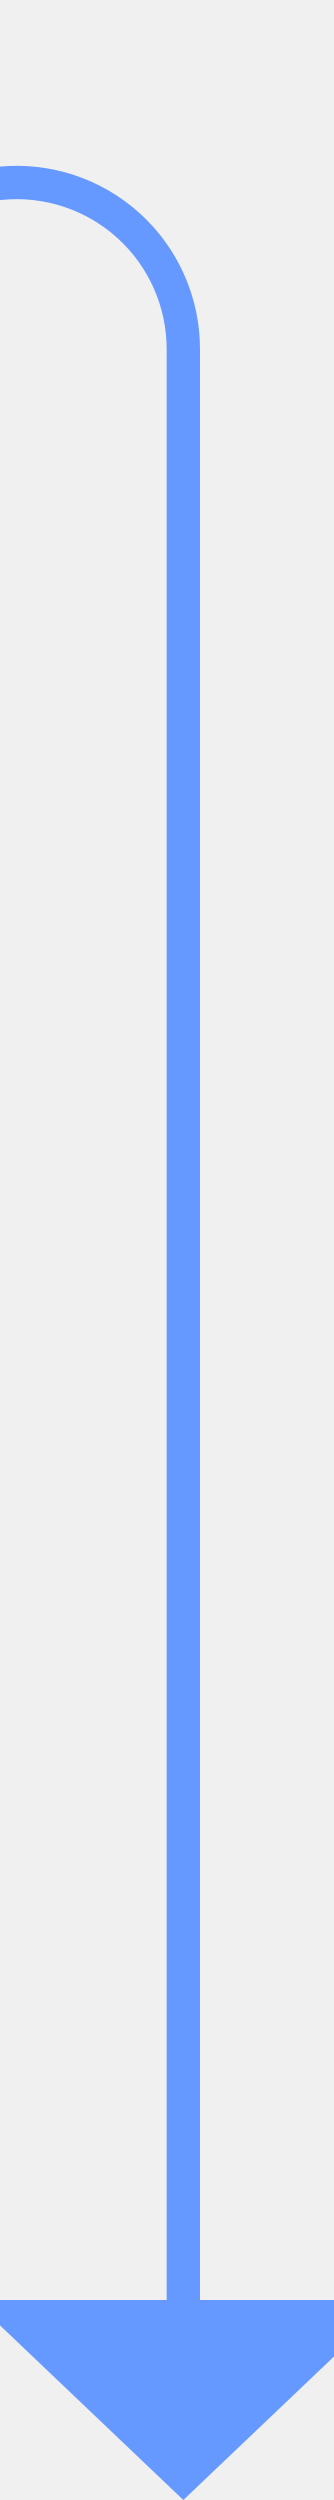
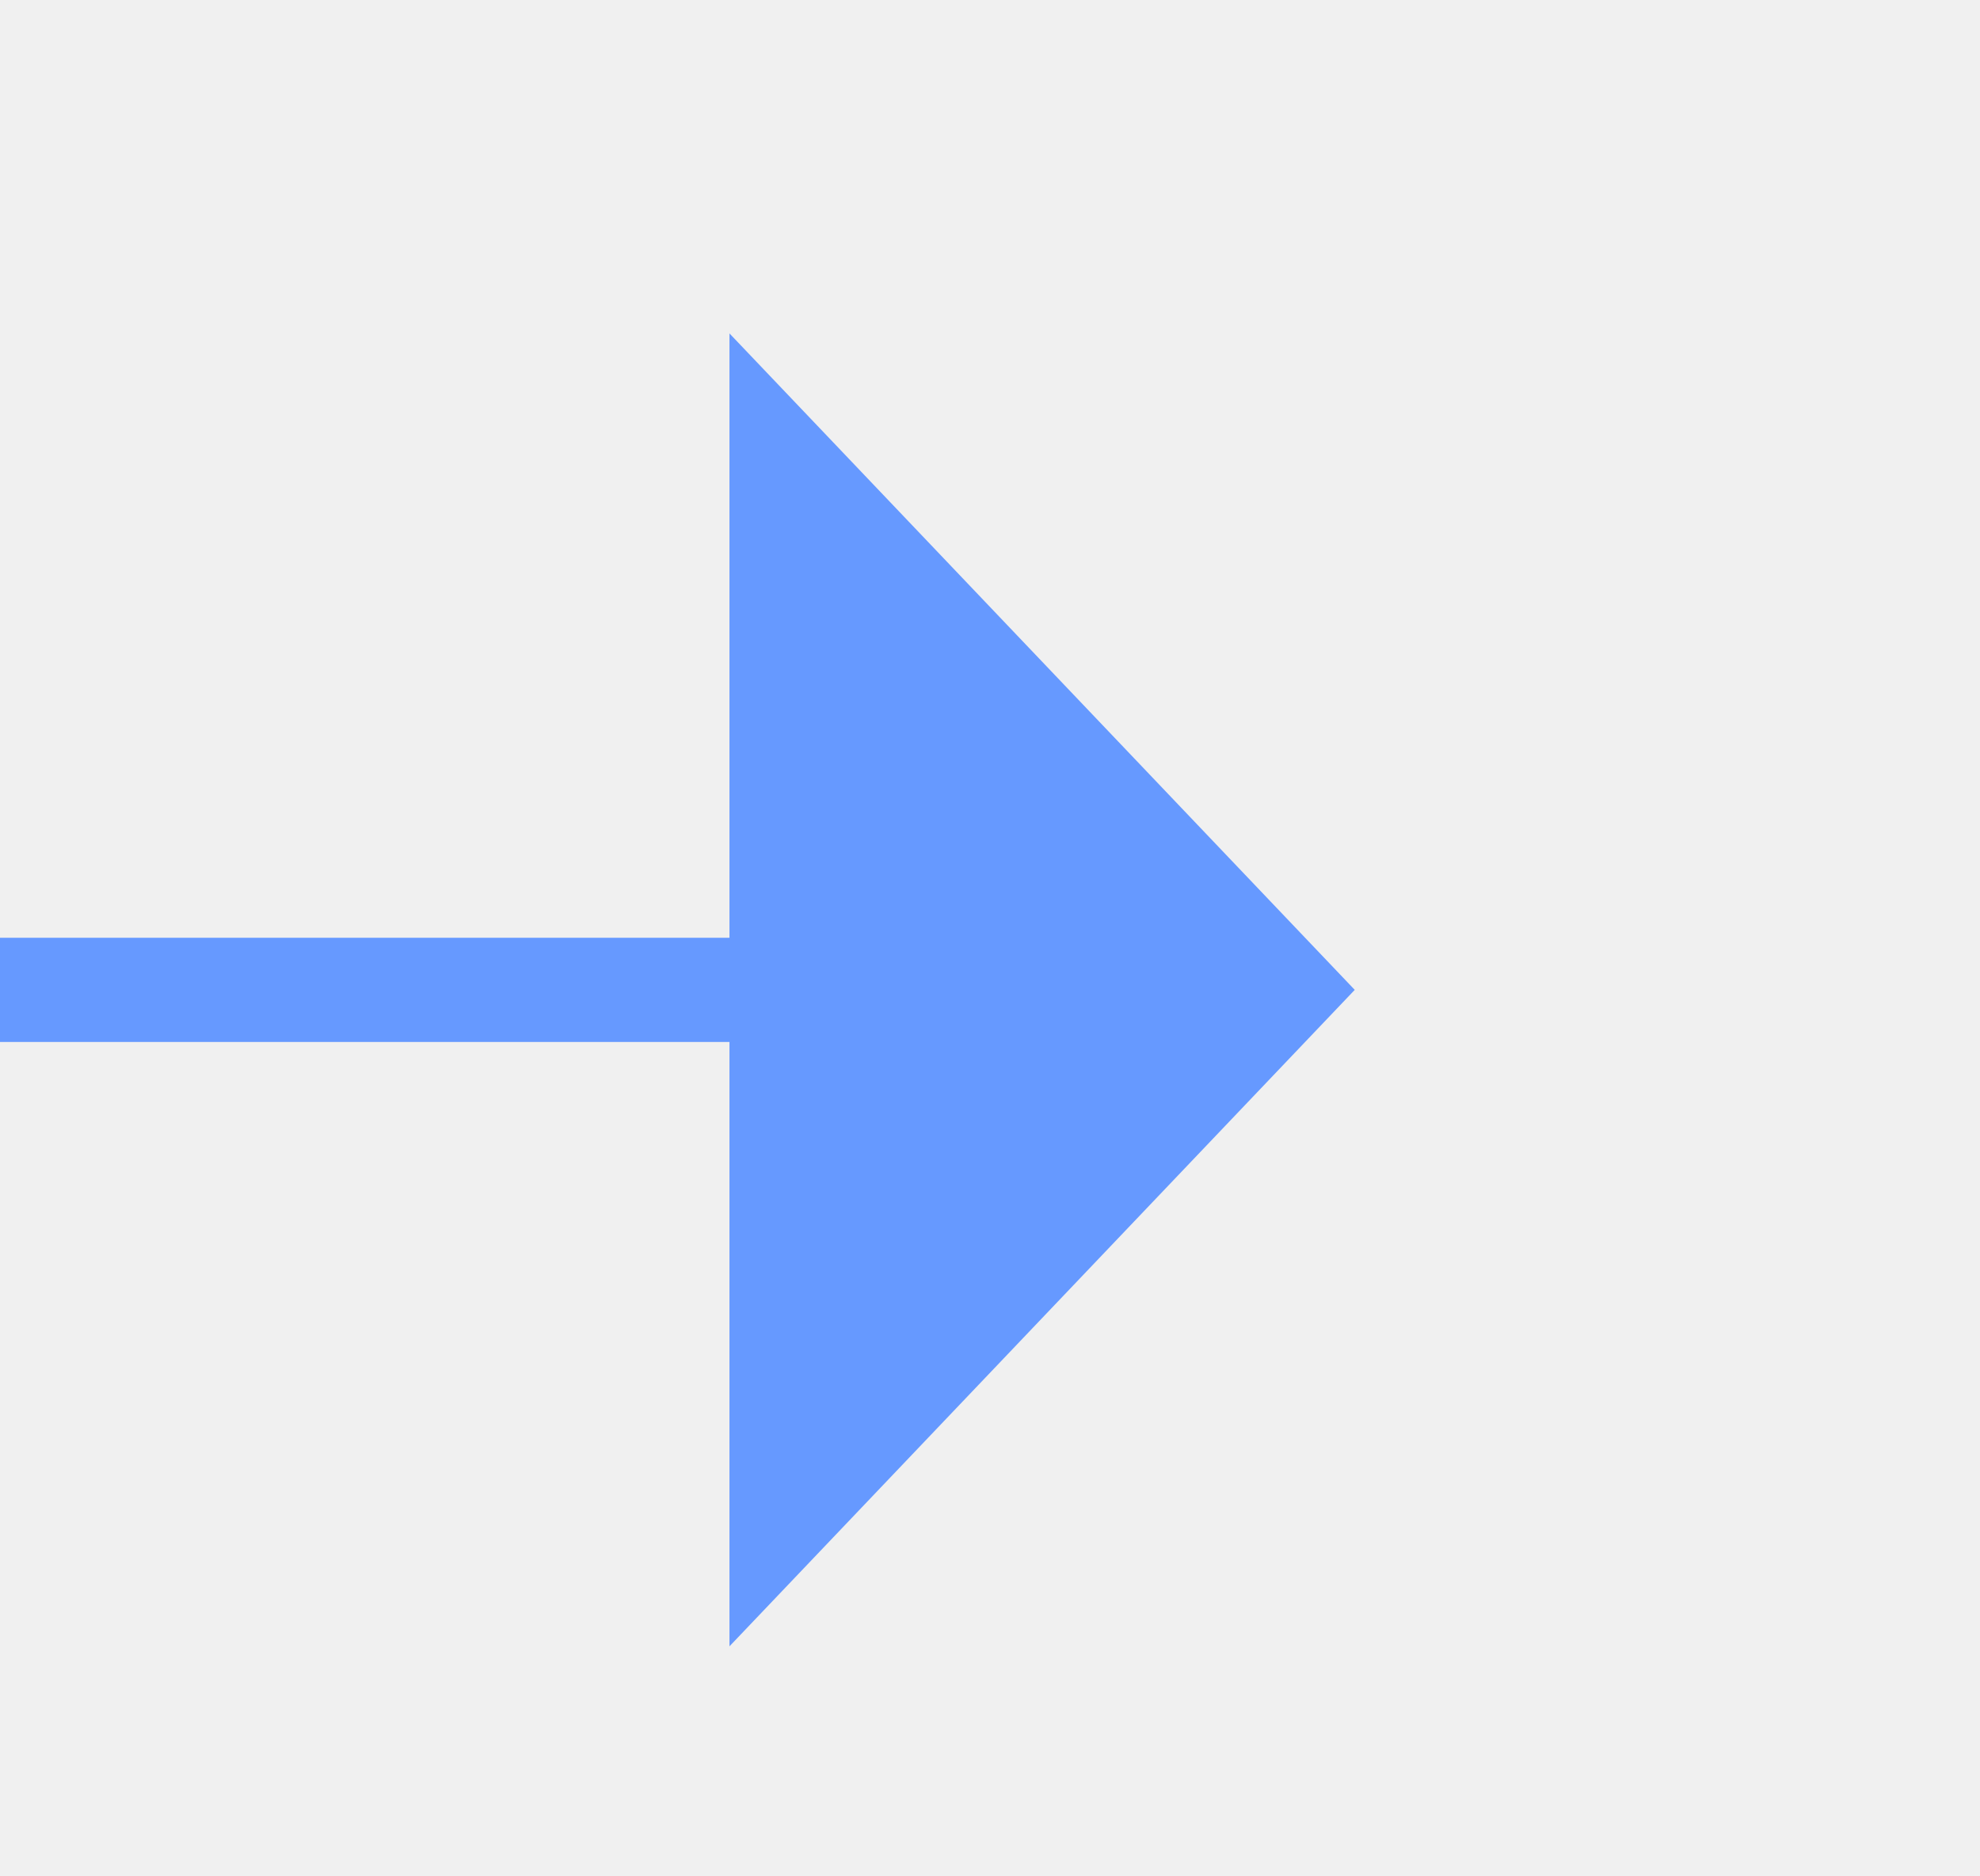
- <svg xmlns="http://www.w3.org/2000/svg" version="1.1" width="10px" height="75px" preserveAspectRatio="xMidYMin meet" viewBox="572 643  8 75">
+ <svg xmlns="http://www.w3.org/2000/svg" version="1.1" width="19px" height="18px" preserveAspectRatio="xMinYMid meet" viewBox="676 740  19 16">
  <defs>
-     <mask fill="white" id="clip75">
-       <path d="M 523.5 635  L 556.5 635  L 556.5 660  L 523.5 660  Z M 434 635  L 585 635  L 585 727  L 434 727  Z " fill-rule="evenodd" />
+     <mask fill="white" id="clip258">
+       <path d="M 641.5 735  L 674.5 735  L 674.5 760  L 641.5 760  Z M 626 735  L 698 735  L 698 760  L 626 760  Z " fill-rule="evenodd" />
    </mask>
  </defs>
-   <path d="M 434 648.5  L 571 648.5  A 5 5 0 0 1 576.5 653.5 L 576.5 713  " stroke-width="1" stroke="#6699ff" fill="none" mask="url(#clip75)" />
-   <path d="M 570.2 712  L 576.5 718  L 582.8 712  L 570.2 712  Z " fill-rule="nonzero" fill="#6699ff" stroke="none" mask="url(#clip75)" />
+   <path d="M 641.5 748.5  L 626 748.5  M 674.5 748.5  L 684 748.5  " stroke-width="1" stroke="#6699ff" fill="none" />
+   <path d="M 683 754.8  L 689 748.5  L 683 742.2  L 683 754.8  Z " fill-rule="nonzero" fill="#6699ff" stroke="none" mask="url(#clip258)" />
</svg>
